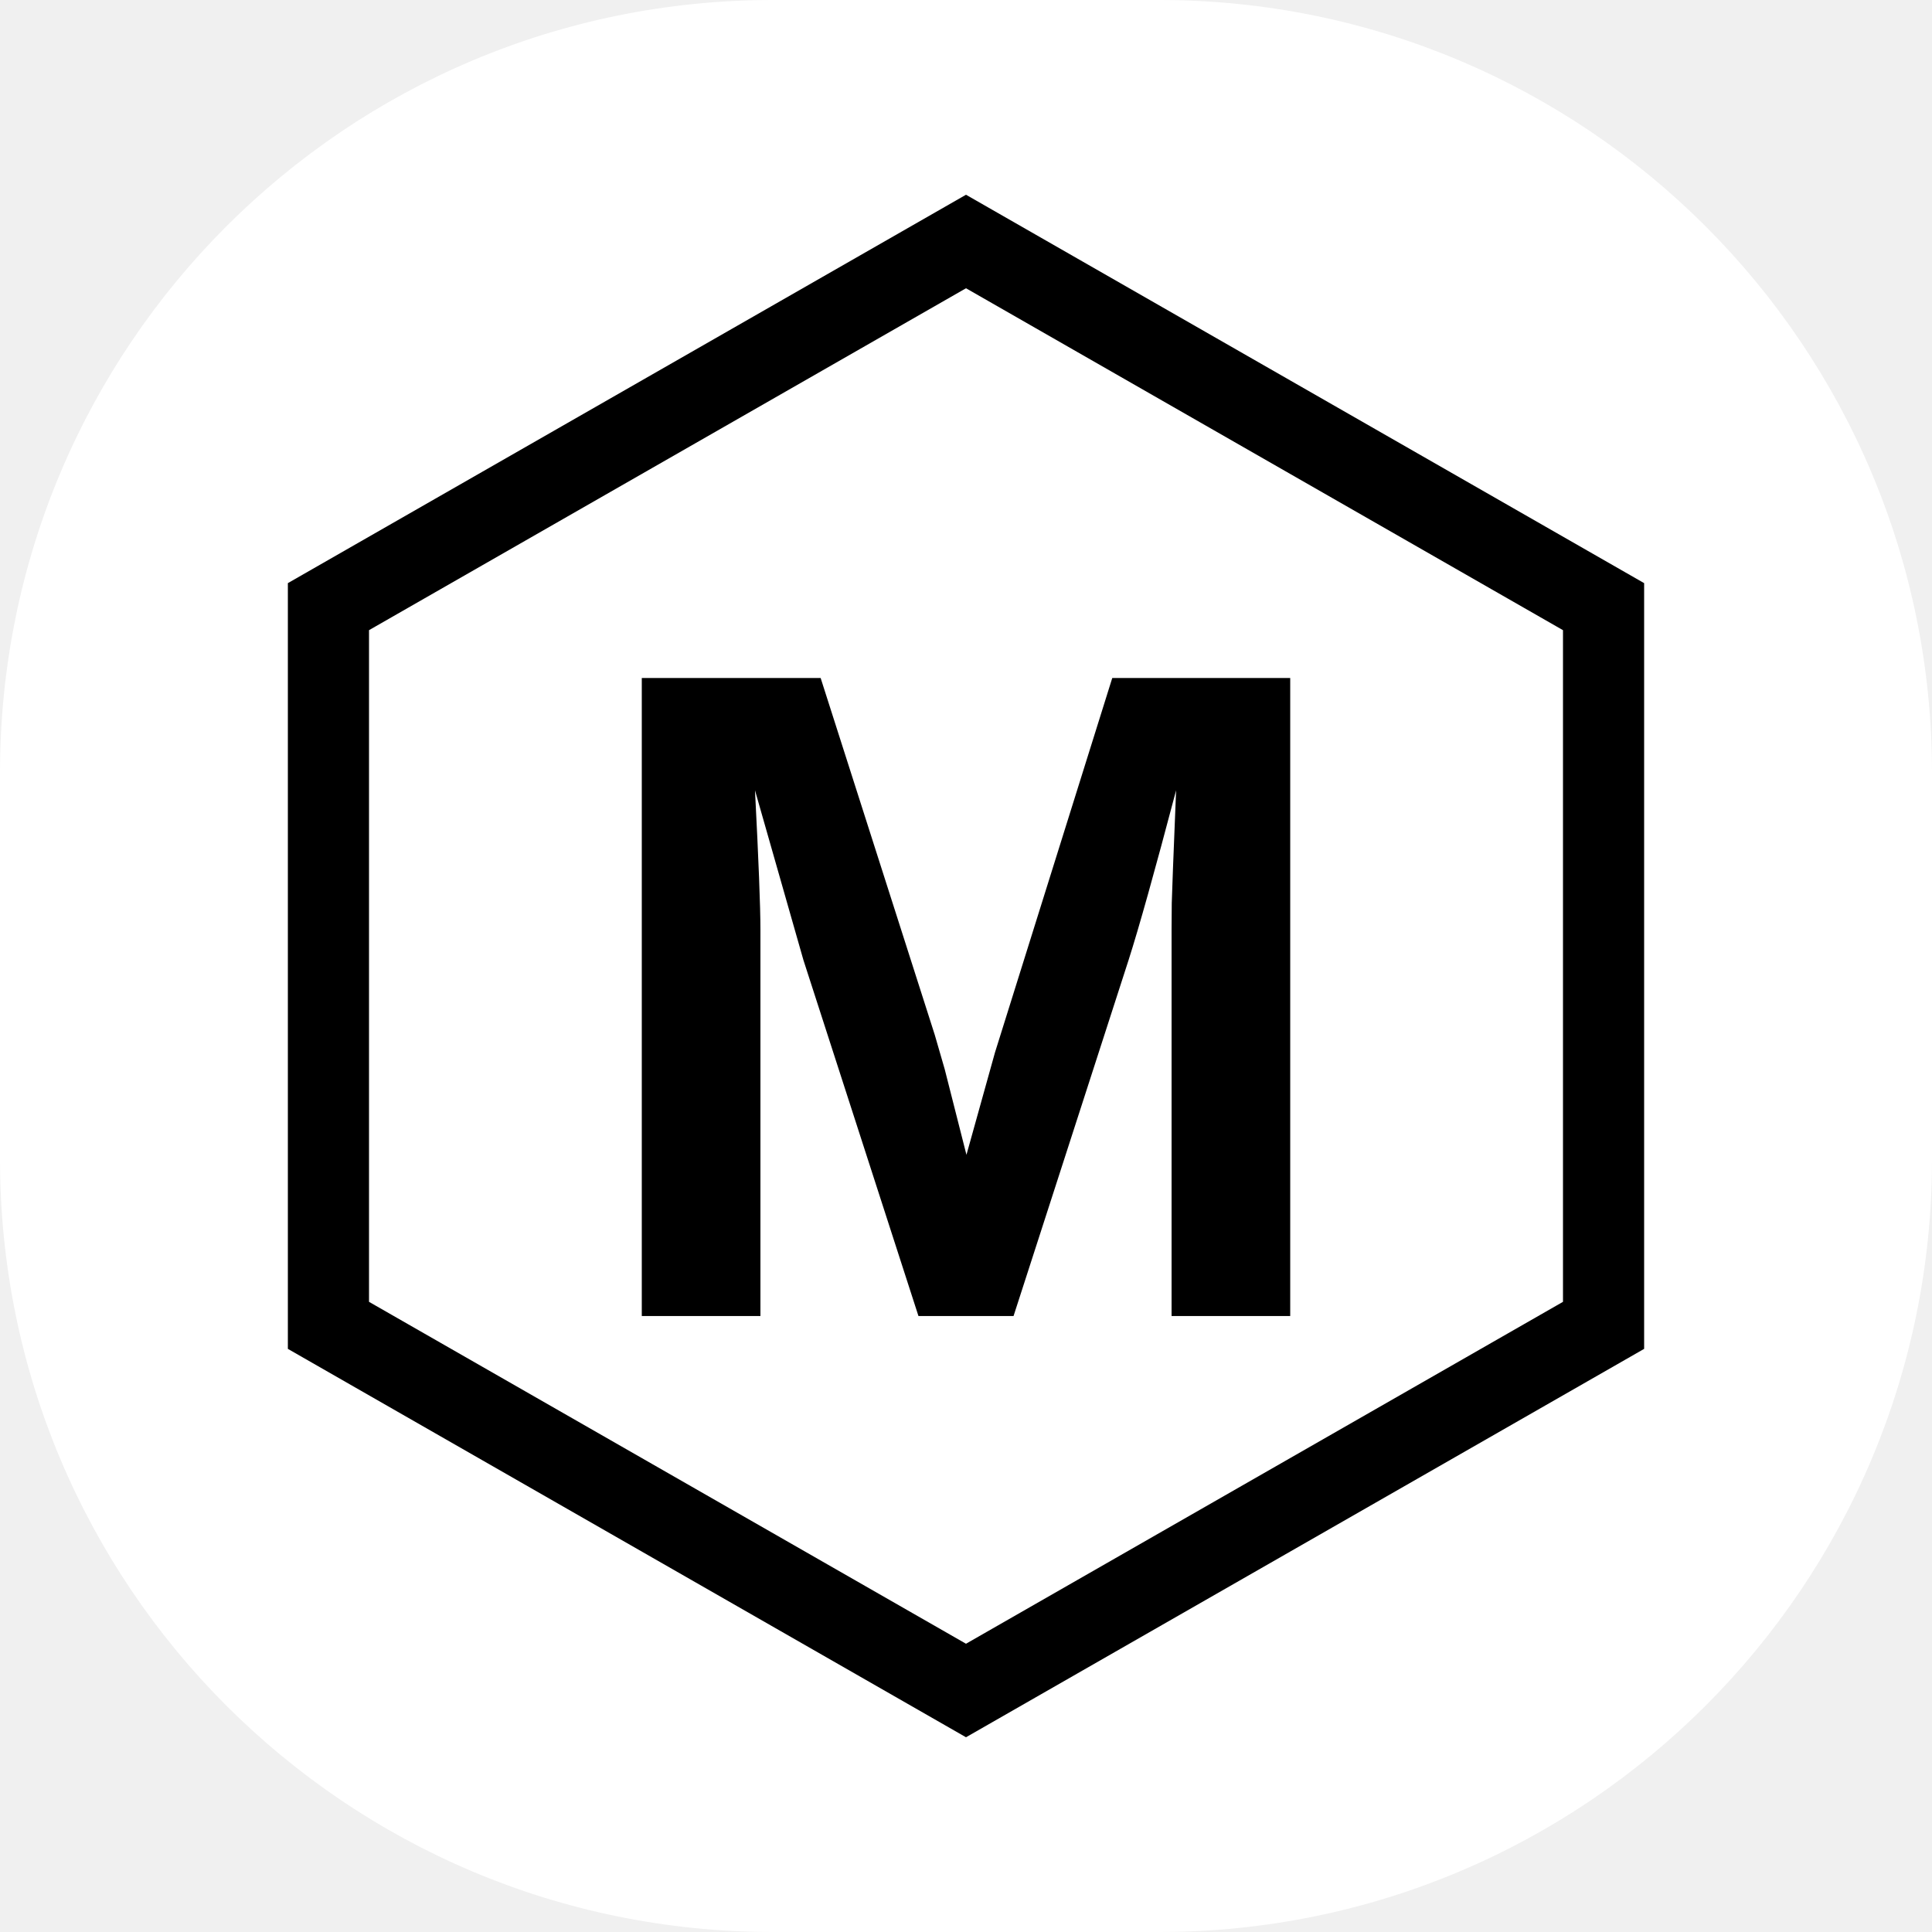
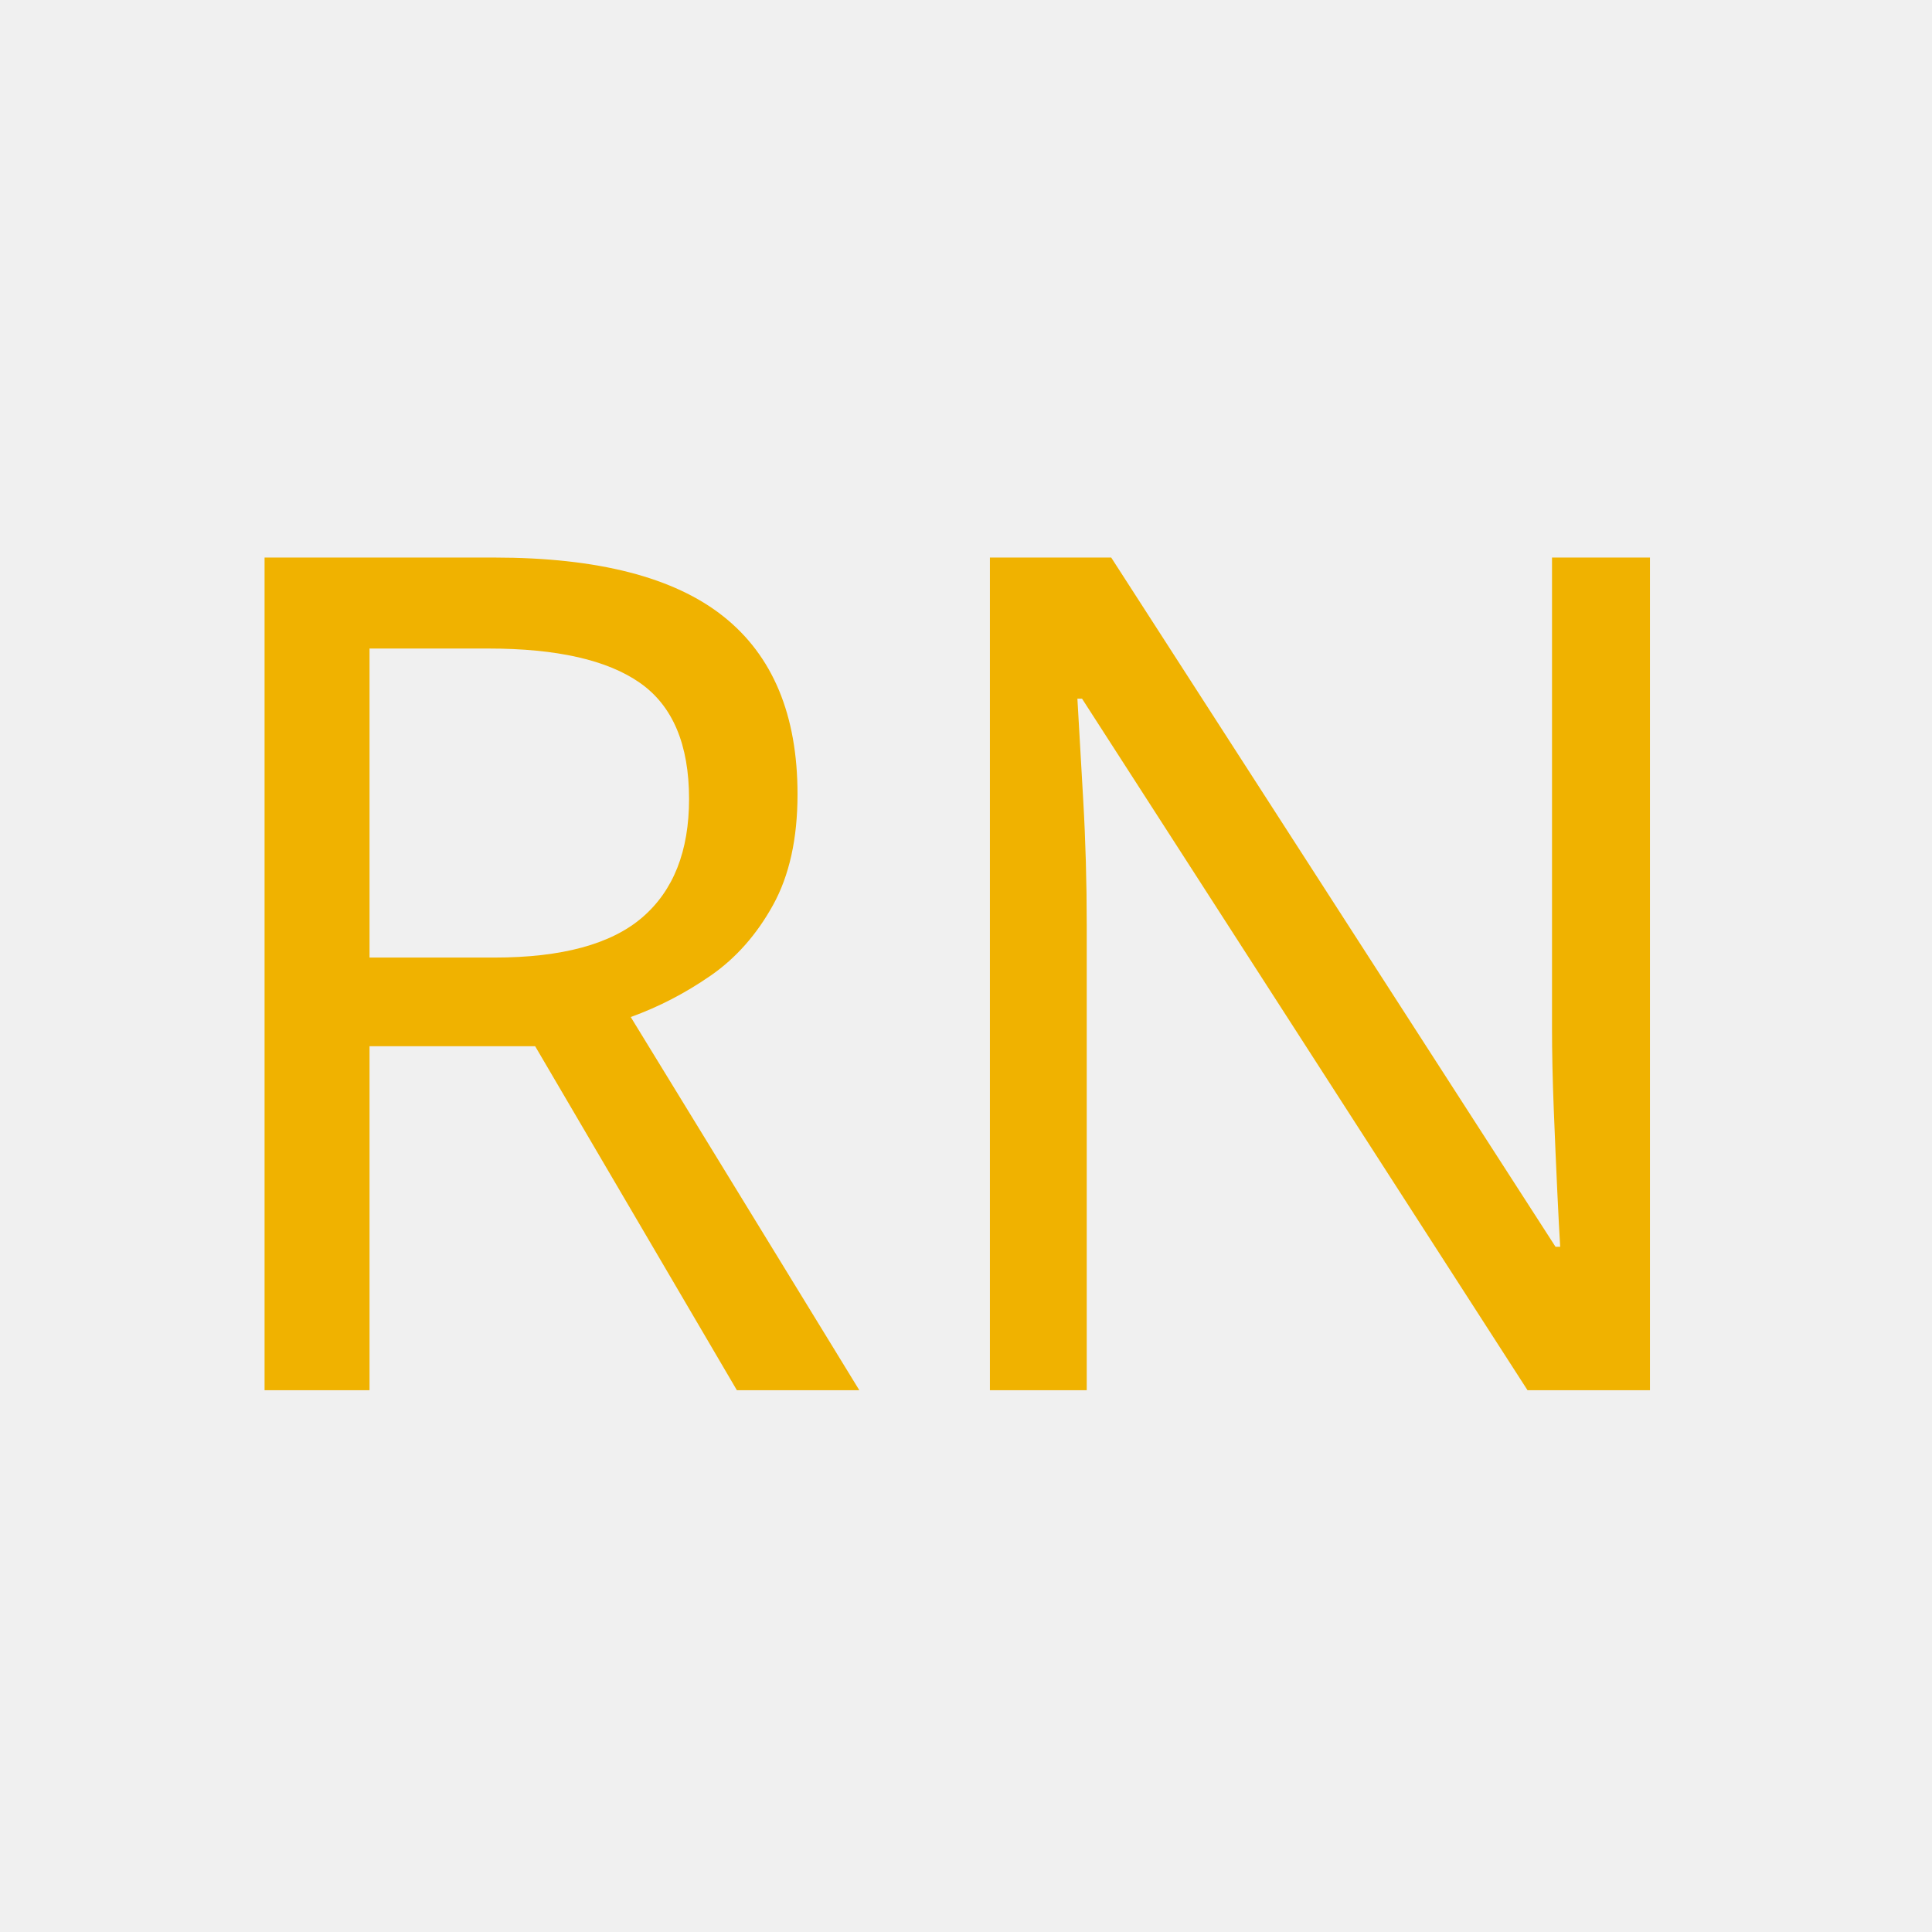
- <svg xmlns="http://www.w3.org/2000/svg" version="1.1" width="1000" height="1000">
-   <style>
-     #light-icon {
-       display: inline;
-     }
-     #dark-icon {
-       display: none;
-     }
- 
-     @media (prefers-color-scheme: dark) {
-       #light-icon {
-         display: none;
-       }
-       #dark-icon {
-         display: inline;
-       }
-     }
-   </style>
-   <g id="light-icon">
-     <svg version="1.1" width="1000" height="1000">
-       <g clip-path="url(#SvgjsClipPath1187)">
-         <rect width="1000" height="1000" fill="#ffffff" />
-         <g transform="matrix(3,0,0,3,50,50)">
-           <svg version="1.1" width="300" height="300">
-             <svg viewBox="0 0 300 300" width="300" height="300">
-               <polygon points="150,25 260,88 260,212 150,275 40,212 40,88" fill="none" stroke="#000000" stroke-width="14" stroke-linejoin="miter" />
-               <text x="150" y="165" fill="#000000" font-family="Arial, sans-serif" font-size="160" font-weight="bold" text-anchor="middle" dominant-baseline="middle">M</text>
-             </svg>
-           </svg>
+ <svg xmlns="http://www.w3.org/2000/svg" width="100%" height="100%" viewBox="0 0 1000 1000" version="1.1" xml:space="preserve" style="fill-rule:evenodd;clip-rule:evenodd;stroke-linejoin:round;stroke-miterlimit:2;">
+   <g transform="matrix(1,0,0,1,-5.999673,7.012556)">
+     <g transform="matrix(603.6046,0,0,603.6046,927.6092,712.5604)">
        </g>
-       </g>
-       <defs>
-         <clipPath id="SvgjsClipPath1187">
-           <rect width="1000" height="1000" x="0" y="0" rx="400" ry="400" />
-         </clipPath>
-       </defs>
-     </svg>
-   </g>
-   <g id="dark-icon">
-     <svg version="1.1" width="1000" height="1000">
-       <g>
-         <g transform="matrix(3.333333,0,0,3.333333,0,0)" style="filter: invert(100%)">
-           <svg version="1.1" width="300" height="300">
-             <svg viewBox="0 0 300 300" width="300" height="300">
-               <polygon points="150,25 260,88 260,212 150,275 40,212 40,88" fill="none" stroke="#000000" stroke-width="14" stroke-linejoin="miter" />
-               <text x="150" y="165" fill="#000000" font-family="Arial, sans-serif" font-size="160" font-weight="bold" text-anchor="middle" dominant-baseline="middle">M</text>
-             </svg>
-           </svg>
-         </g>
-       </g>
-     </svg>
+     <text x="84.39px" y="712.56px" style="font-family:'InterVariable', 'Inter Variable';font-size:603.605px;fill:rgb(240,178,0);">RN</text>
  </g>
</svg>
